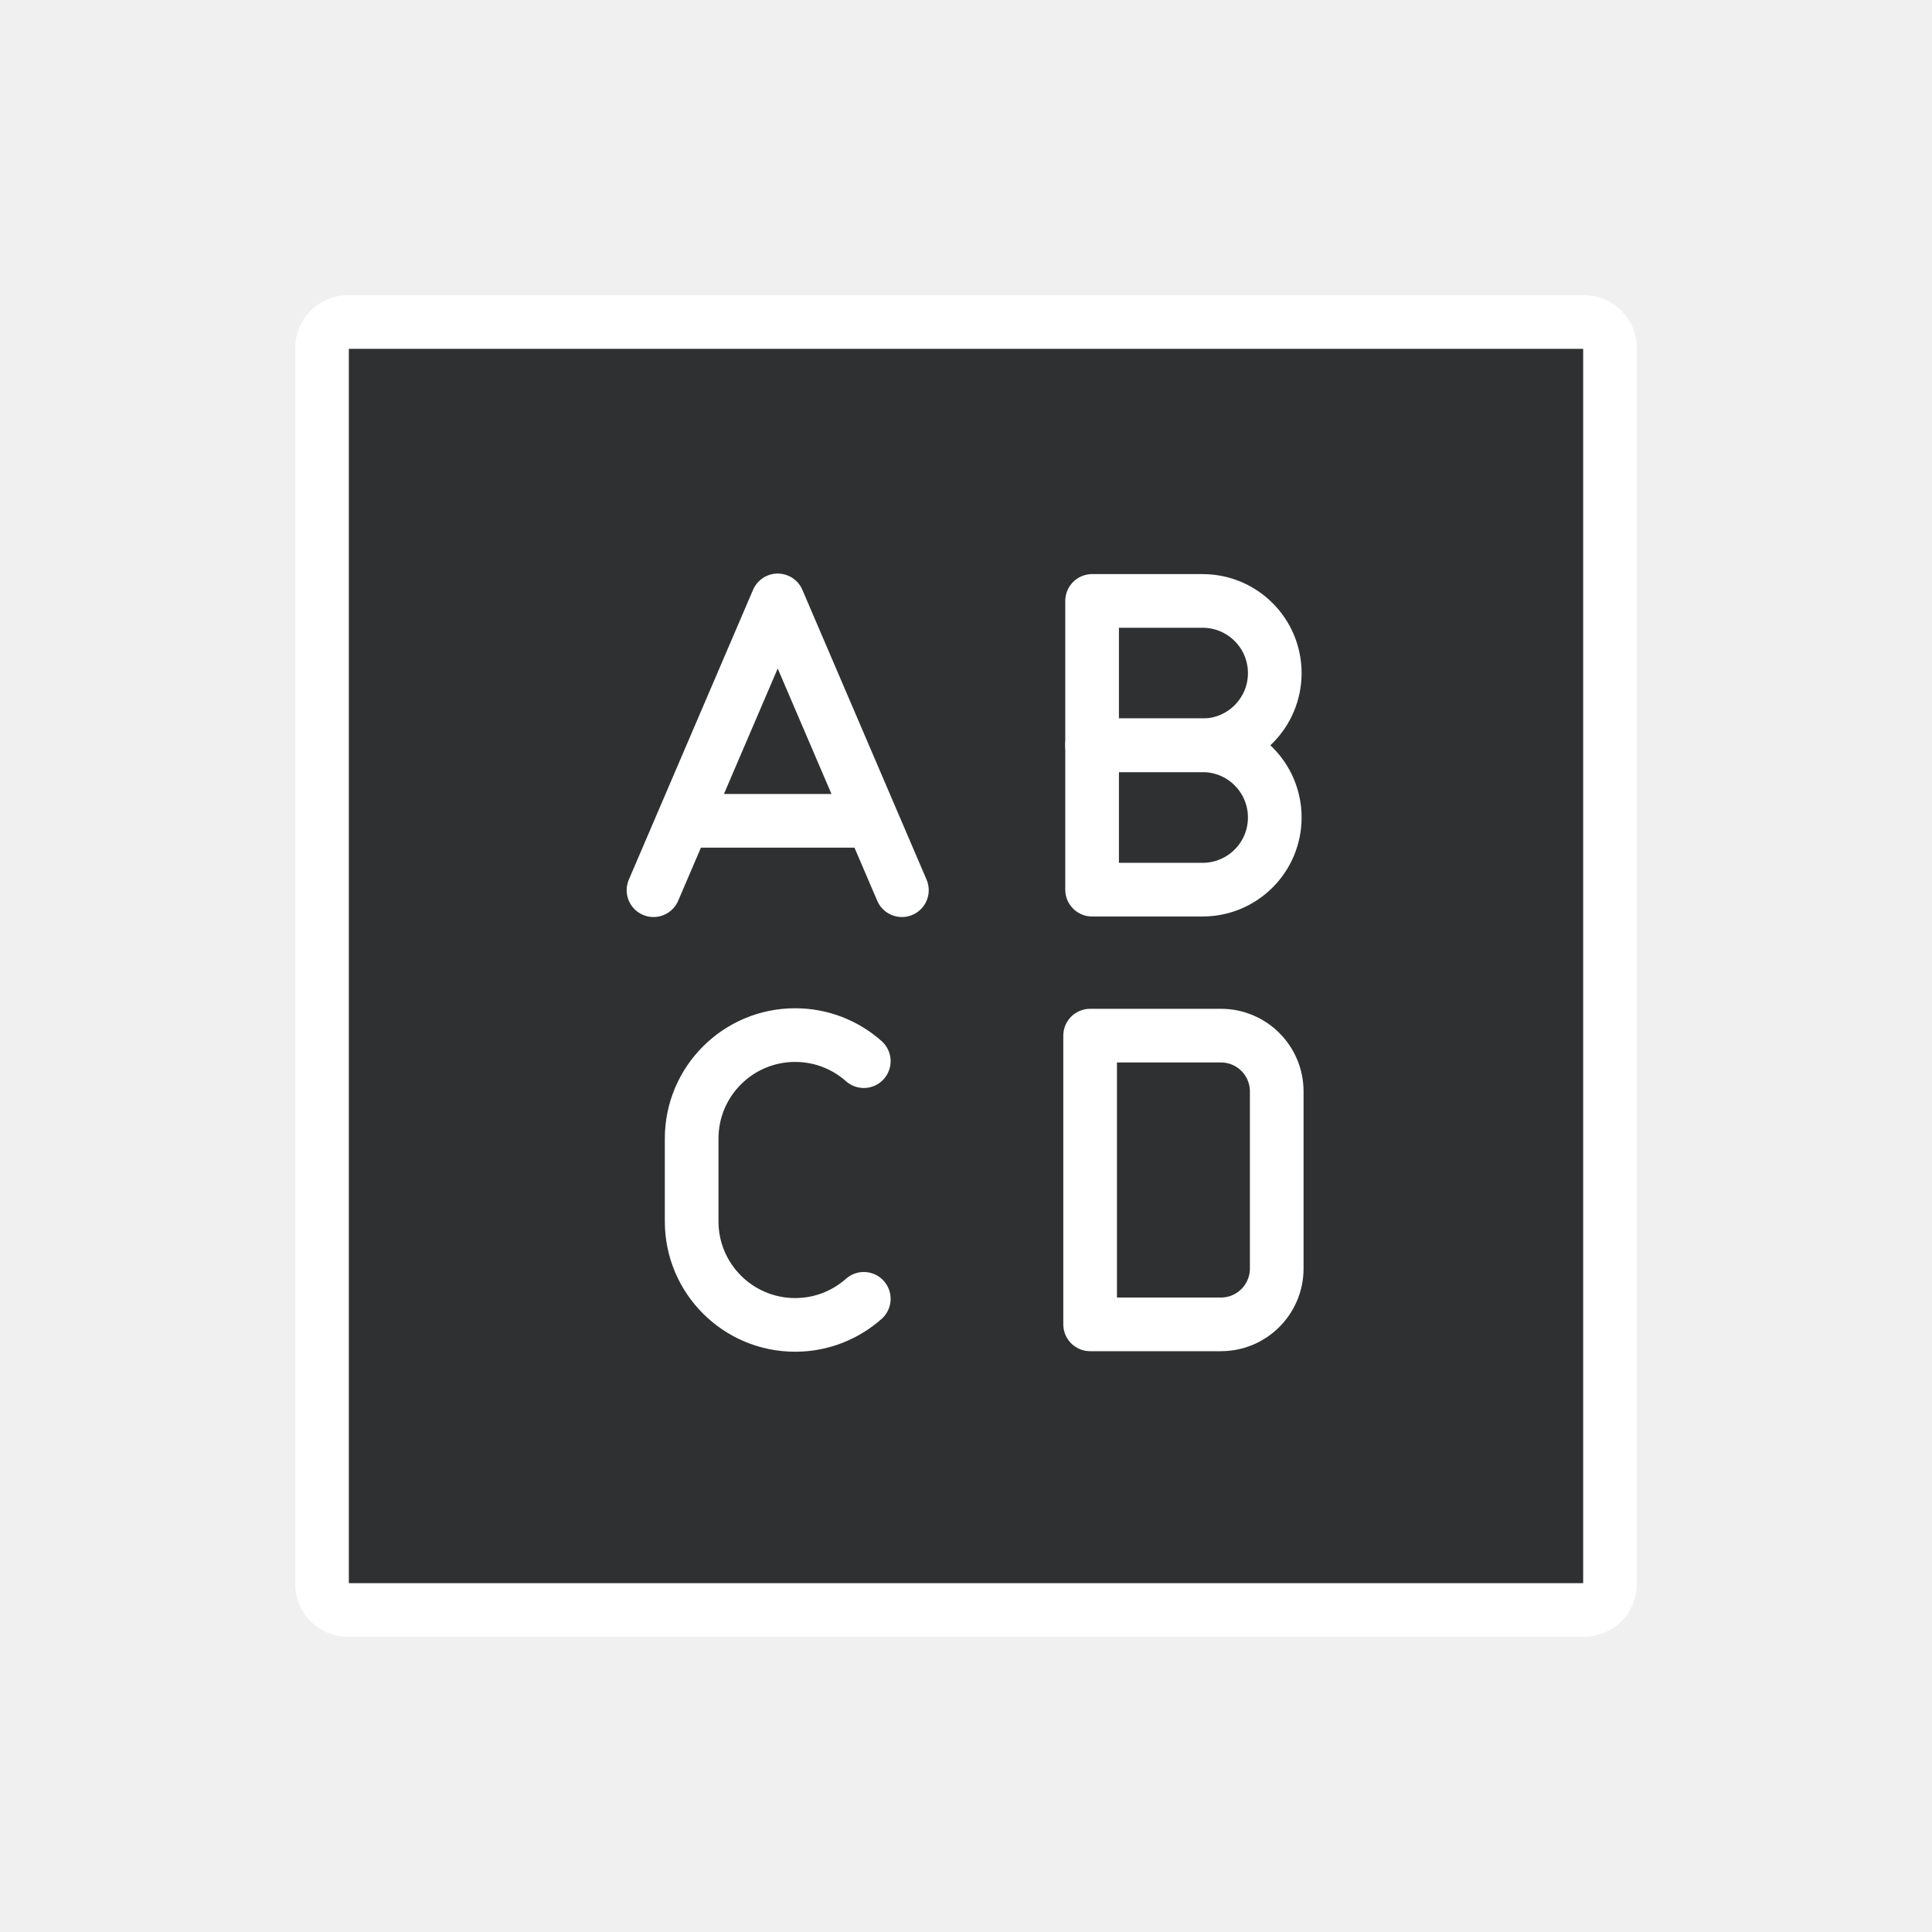
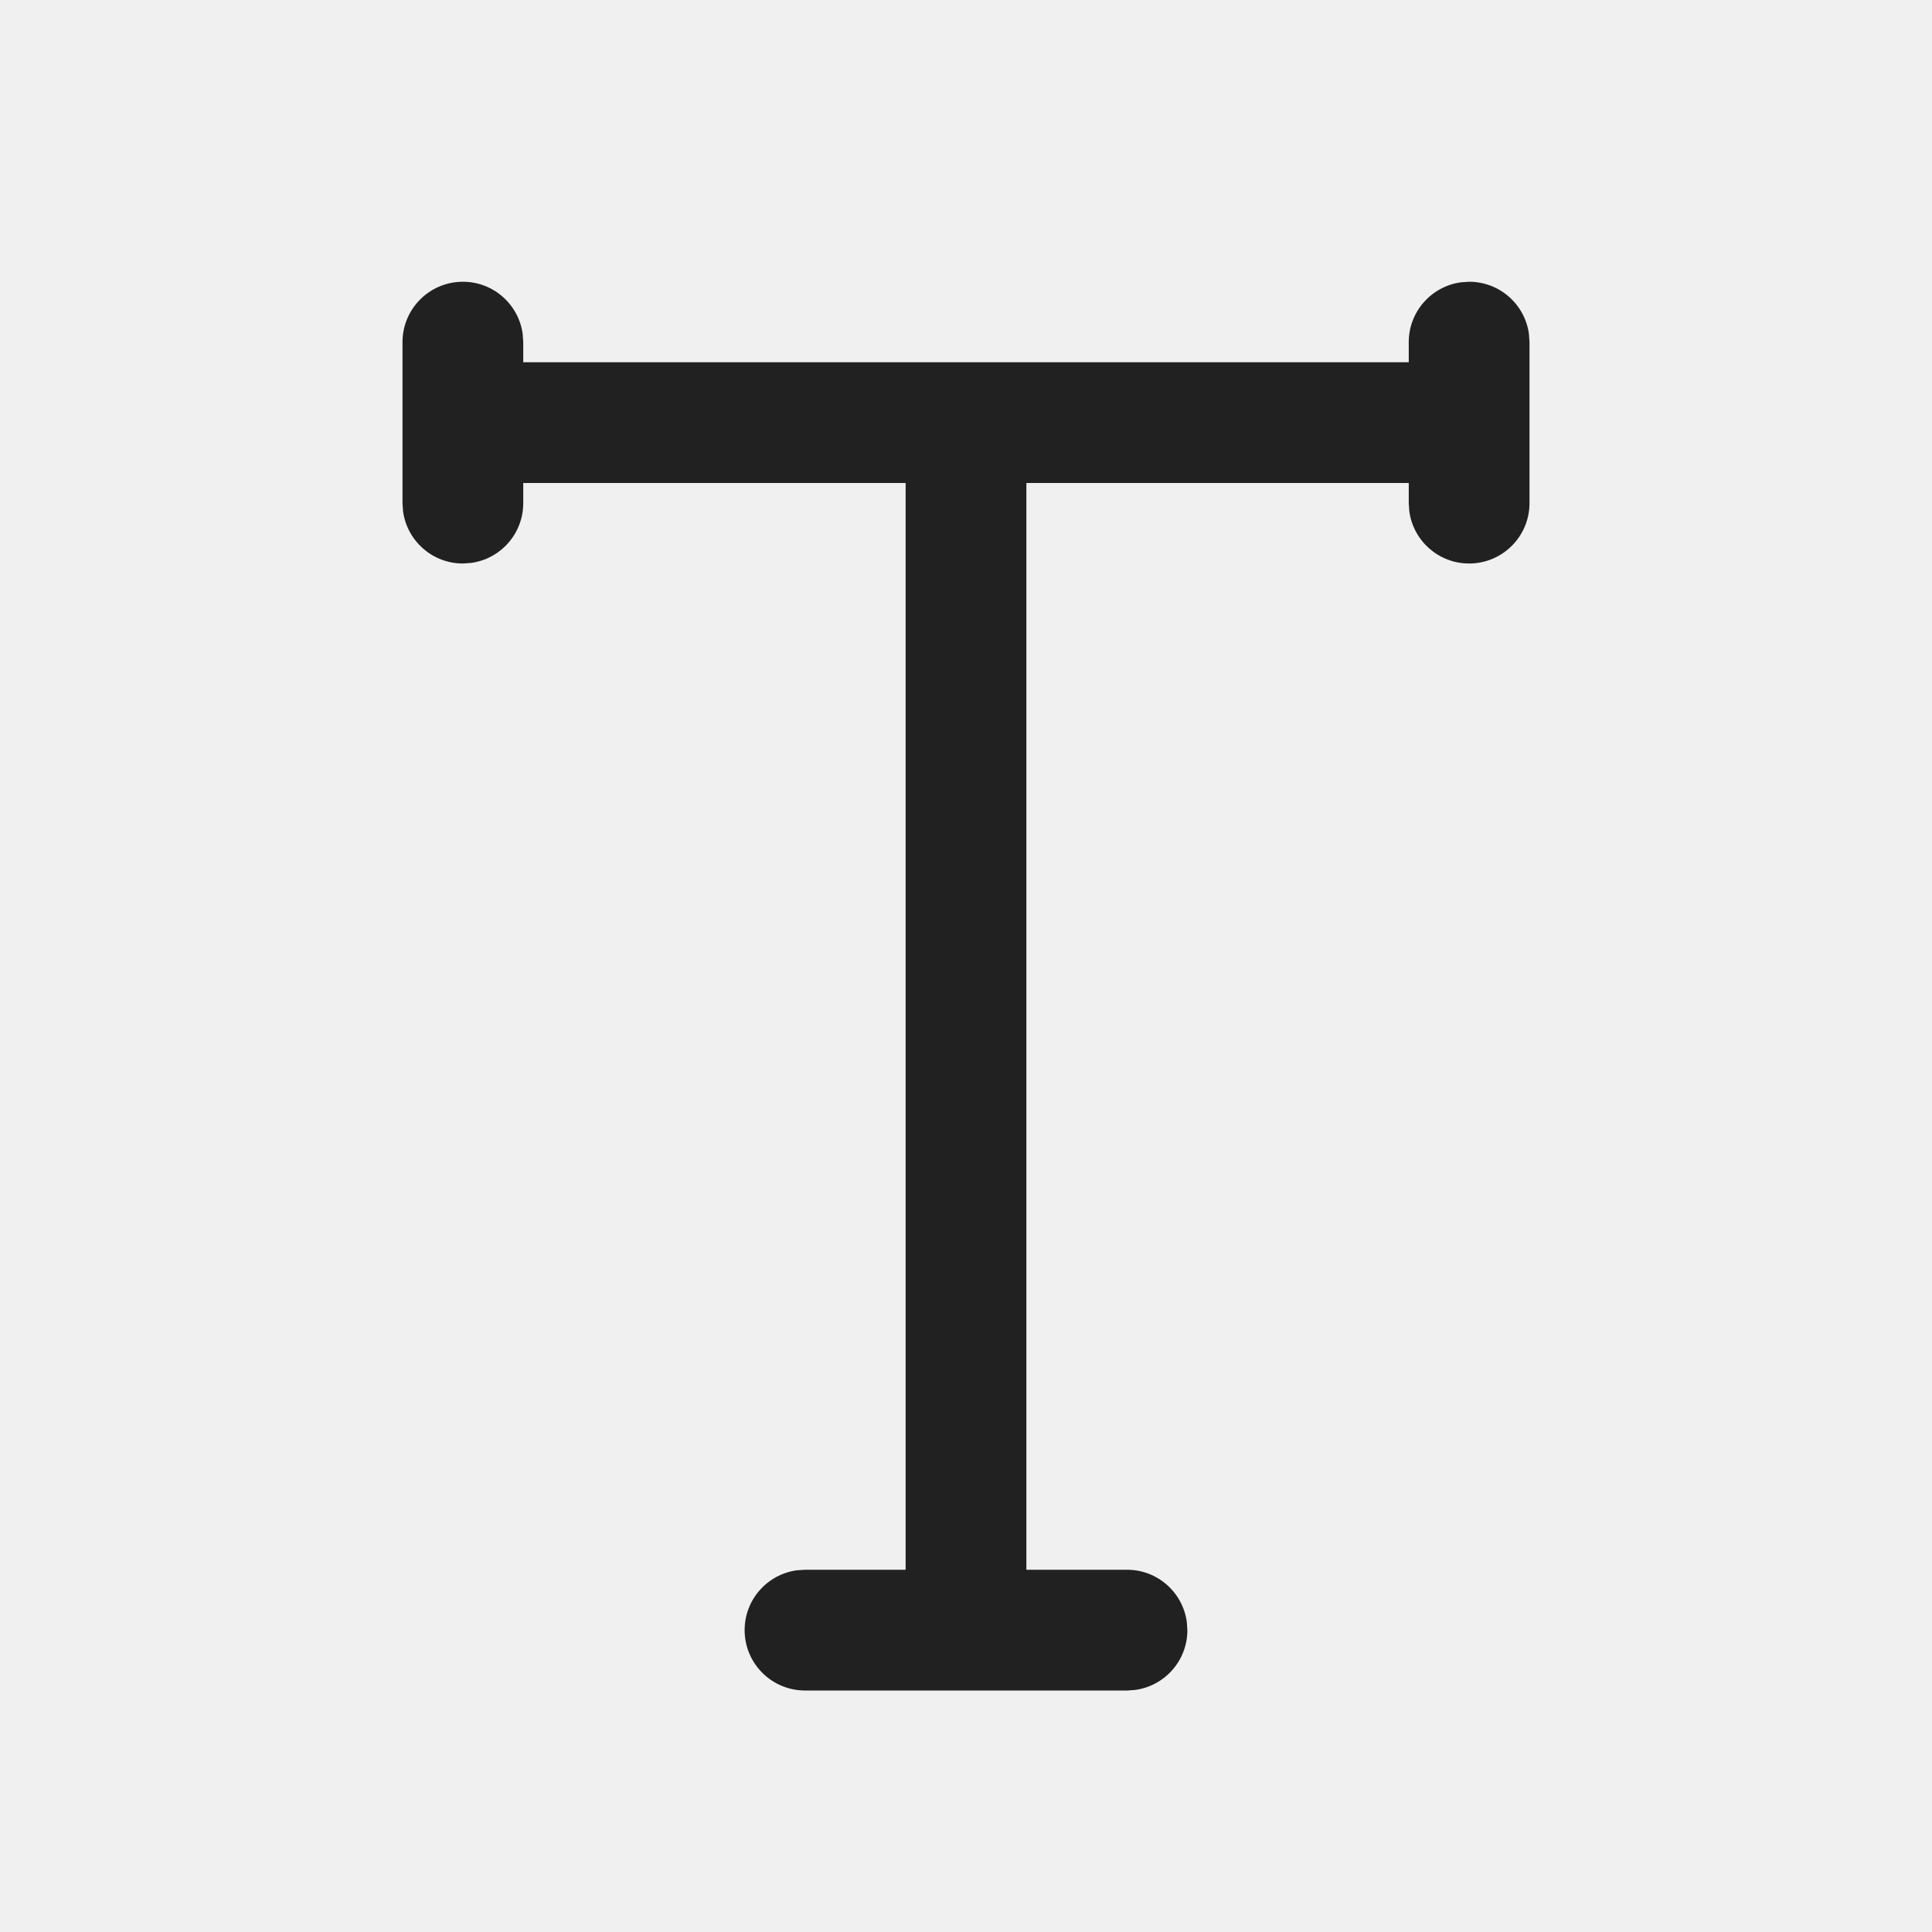
- <svg xmlns="http://www.w3.org/2000/svg" id="emoji" viewBox="0 0 72 72">
-   <g id="color">
-     <path fill="#2f3031" stroke="none" stroke-linejoin="round" stroke-miterlimit="10" stroke-width="2" d="M59.035,60H12.965 C12.434,60,12,59.566,12,59.035V12.965C12,12.434,12.434,12,12.965,12h46.07C59.566,12,60,12.434,60,12.965v46.07 C60,59.566,59.566,60,59.035,60z" />
-   </g>
-   <g id="hair" />
-   <g id="skin" />
-   <g id="skin-shadow" />
-   <g id="line">
-     <path fill="none" stroke="#ffffff" stroke-linejoin="round" stroke-miterlimit="10" stroke-width="2" d="M59.035,60H12.965 C12.434,60,12,59.566,12,59.035V12.965C12,12.434,12.434,12,12.965,12h46.07C59.566,12,60,12.434,60,12.965v46.07 C60,59.566,59.566,60,59.035,60z" />
-     <polyline fill="none" stroke="#ffffff" stroke-linecap="round" stroke-linejoin="round" stroke-miterlimit="10" stroke-width="2" points="33.611,33.175 28.983,22.375 24.354,33.175" />
-     <line x1="25.897" x2="32.068" y1="30.589" y2="30.589" fill="none" stroke="#ffffff" stroke-linecap="round" stroke-linejoin="round" stroke-miterlimit="10" stroke-width="2" />
-     <path fill="none" stroke="#ffffff" stroke-linecap="round" stroke-linejoin="round" stroke-miterlimit="10" stroke-width="2" d="M32.191,48.404c-0.681,0.604-1.577,0.971-2.558,0.971l0,0c-2.13,0-3.857-1.727-3.857-3.857v-3.086v3.086v-3.086 c0-2.13,1.727-3.857,3.857-3.857l0,0c0.982,0,1.878,0.367,2.558,0.971" />
-     <path fill="none" stroke="#ffffff" stroke-linecap="round" stroke-linejoin="round" stroke-miterlimit="10" stroke-width="2" d="M44.817,27.775h-4.118v-5.38h4.118c1.486,0,2.69,1.204,2.69,2.69l0,0C47.507,26.571,46.302,27.775,44.817,27.775z" />
-     <path fill="none" stroke="#ffffff" stroke-linecap="round" stroke-linejoin="round" stroke-miterlimit="10" stroke-width="2" d="M44.817,33.155h-4.118v-5.38h4.118c1.486,0,2.69,1.204,2.69,2.69l0,0C47.507,31.951,46.302,33.155,44.817,33.155z" />
-     <path fill="none" stroke="#ffffff" stroke-linecap="round" stroke-linejoin="round" stroke-miterlimit="10" stroke-width="2" d="M45.5,49.355h-4.874V38.595h4.874c1.149,0,2.08,0.931,2.08,2.08v6.601 C47.579,48.424,46.648,49.355,45.5,49.355z" />
+ <svg xmlns="http://www.w3.org/2000/svg" width="28px" height="28px" viewBox="0 0 24 24" version="1.1" fill="#000000">
+   <g id="SVGRepo_bgCarrier" stroke-width="0" />
+   <g id="SVGRepo_tracerCarrier" stroke-linecap="round" stroke-linejoin="round" />
+   <g id="SVGRepo_iconCarrier">
+     <g id="🔍-Product-Icons" stroke="none" stroke-width="1" fill="none" fill-rule="evenodd">
+       <g id="ic_fluent_text_24_regular" fill="#212121" fill-rule="nonzero">
+         <path d="M10,21 C9.586,21 9.25,20.664 9.25,20.25 C9.25,19.87 9.532,19.557 9.898,19.507 L10,19.5 L11.25,19.5 L11.25,6 L6.5,6 L6.5,6.25 C6.5,6.63 6.218,6.943 5.852,6.993 L5.75,7 C5.37,7 5.057,6.718 5.007,6.352 L5,6.25 L5,4.25 C5,3.836 5.336,3.5 5.75,3.5 C6.13,3.5 6.443,3.782 6.493,4.148 L6.5,4.25 L6.5,4.5 L17.5,4.5 L17.5,4.25 C17.5,3.87 17.782,3.557 18.148,3.507 L18.25,3.5 C18.63,3.5 18.943,3.782 18.993,4.148 L19,4.25 L19,6.25 C19,6.664 18.664,7 18.25,7 C17.87,7 17.557,6.718 17.507,6.352 L17.5,6.25 L17.5,6 L12.75,6 L12.75,19.5 L14,19.5 C14.38,19.5 14.693,19.782 14.743,20.148 L14.75,20.25 C14.75,20.63 14.468,20.943 14.102,20.993 L14,21 L10,21 Z" id="🎨-Color"> </path>
+       </g>
+     </g>
  </g>
</svg>
